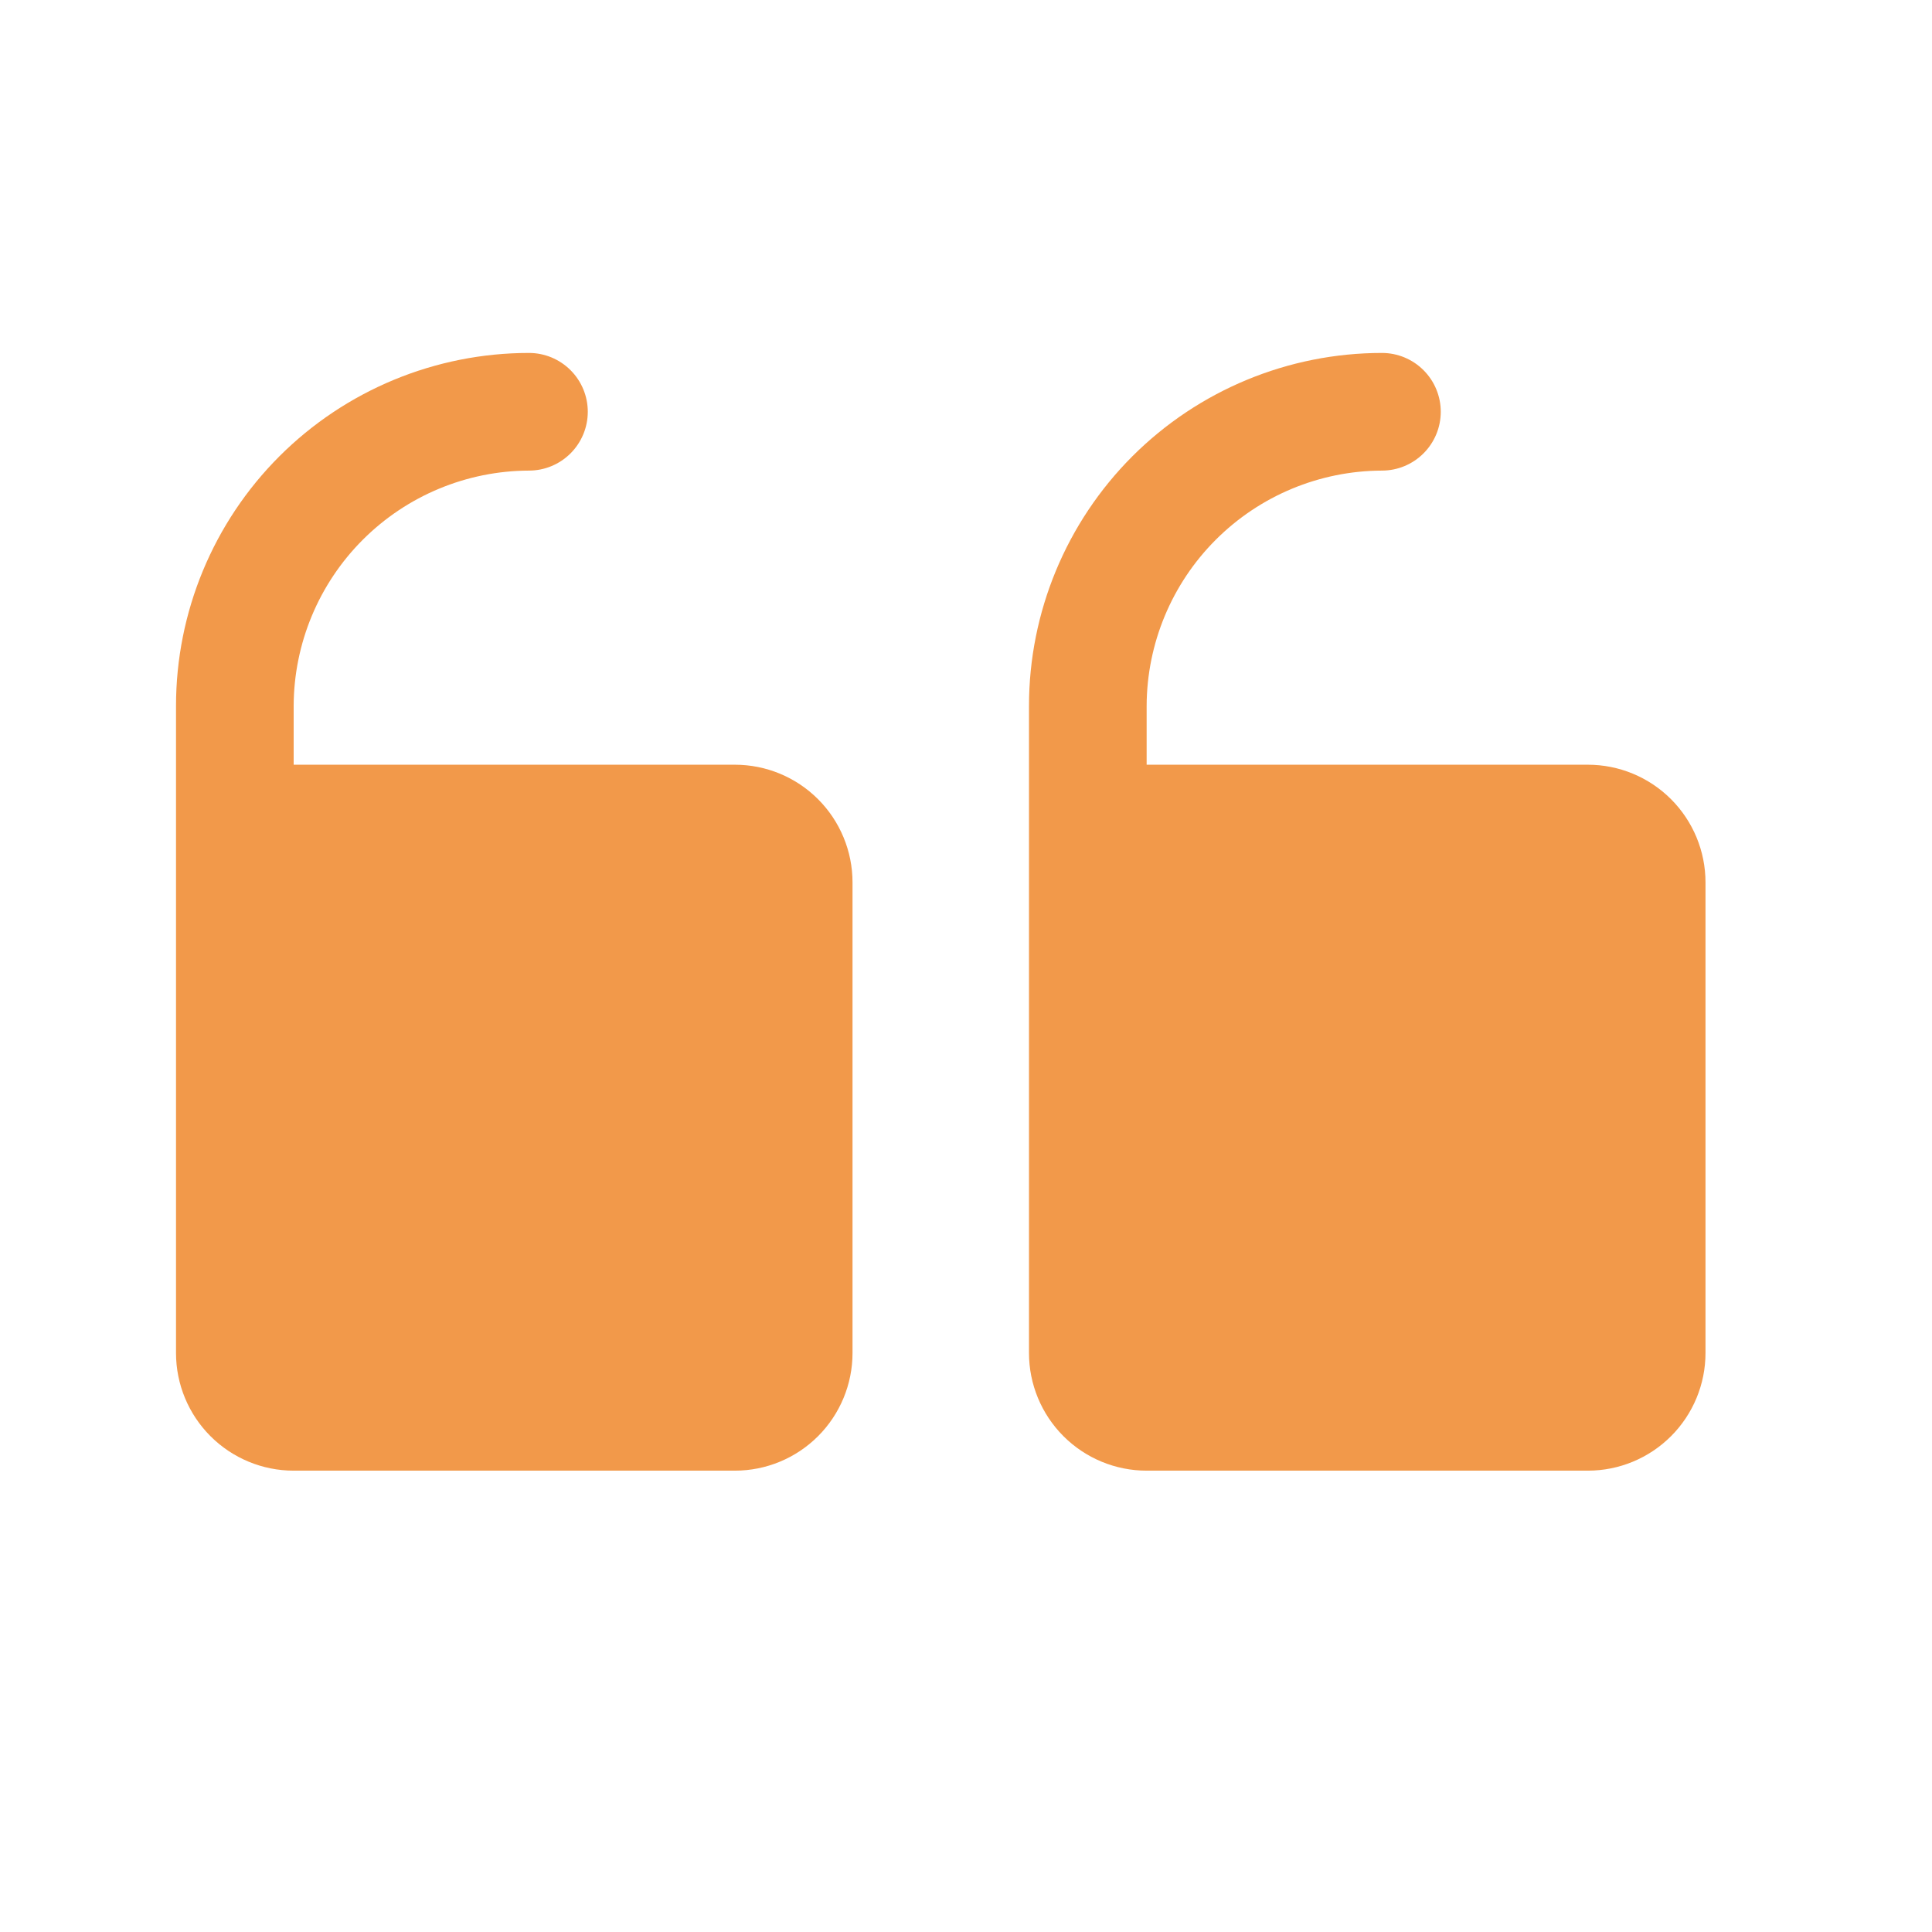
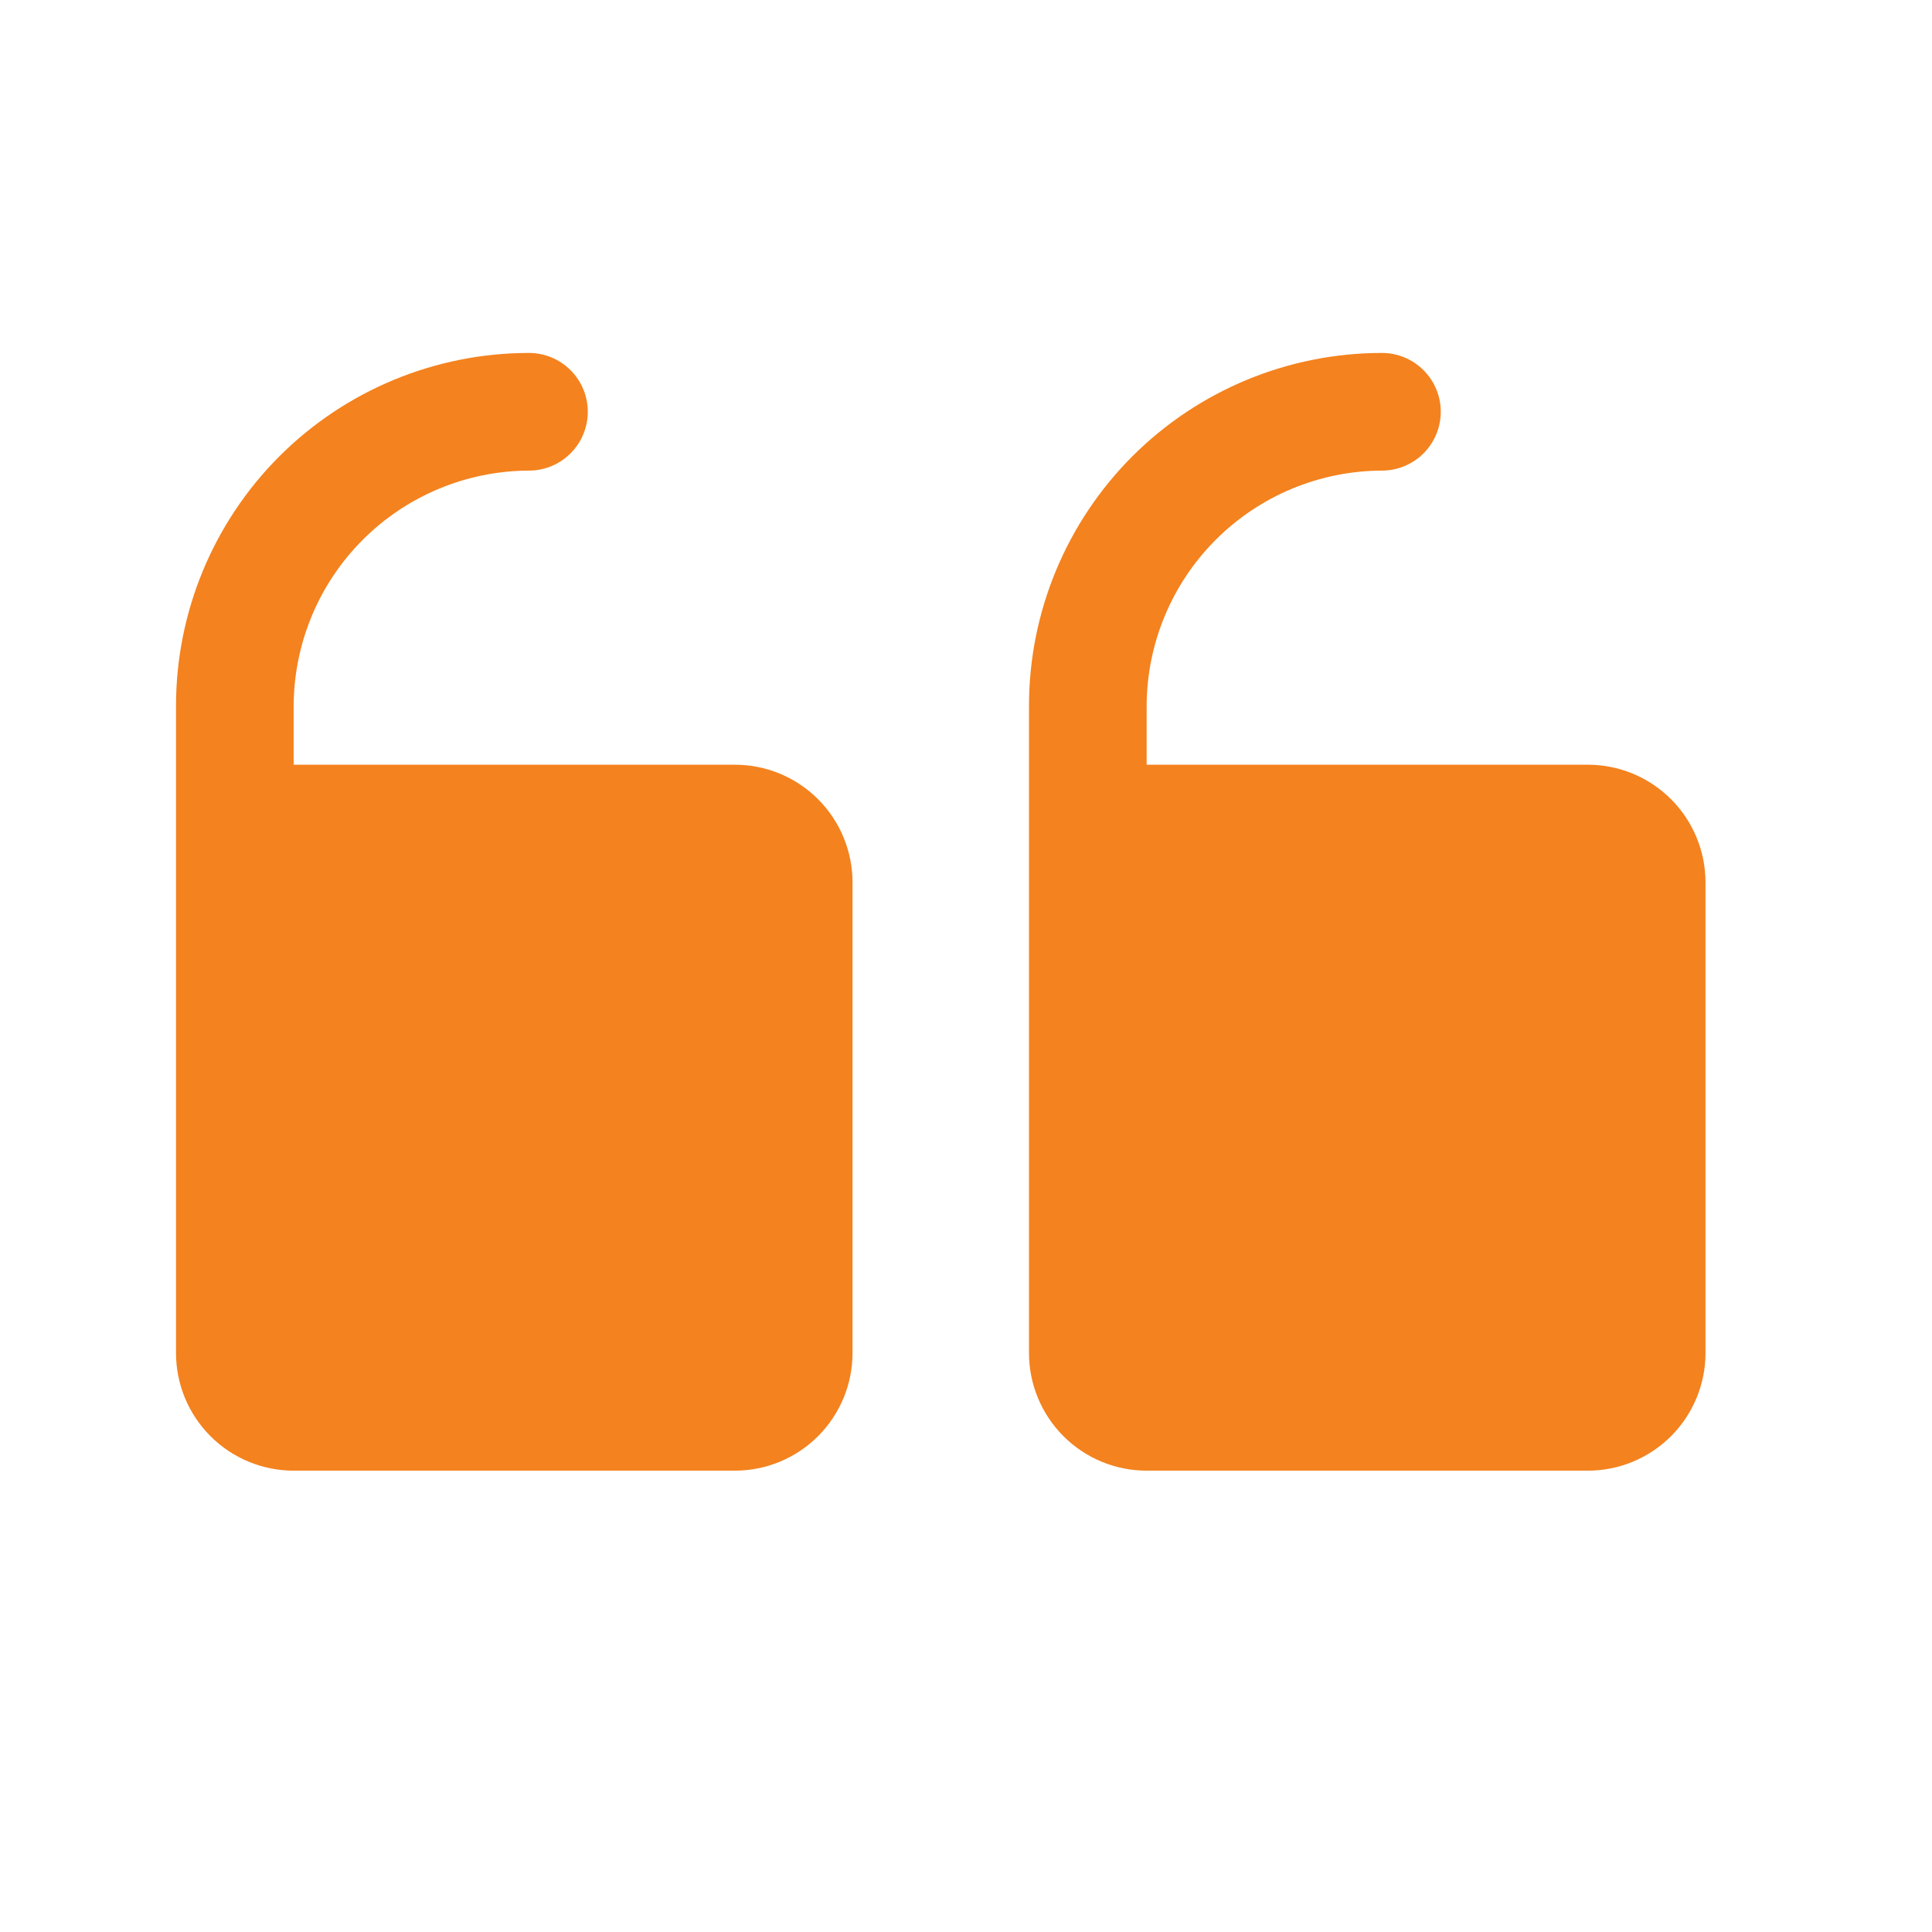
<svg xmlns="http://www.w3.org/2000/svg" width="38" height="38" viewBox="0 0 38 38" fill="none">
-   <path d="M20.239 26.612V13.884C20.239 12.043 20.971 10.277 22.272 8.975C23.574 7.674 25.34 6.942 27.181 6.942C27.488 6.942 27.782 7.064 27.999 7.281C28.216 7.498 28.338 7.792 28.338 8.099C28.338 8.406 28.216 8.7 27.999 8.917C27.782 9.134 27.488 9.256 27.181 9.256C25.955 9.26 24.78 9.749 23.913 10.616C23.046 11.483 22.557 12.658 22.553 13.884V15.041H31.231C31.845 15.041 32.433 15.285 32.867 15.719C33.301 16.153 33.545 16.742 33.545 17.355V26.612C33.545 27.225 33.301 27.814 32.867 28.248C32.433 28.682 31.845 28.926 31.231 28.926H22.553C21.939 28.926 21.351 28.682 20.917 28.248C20.483 27.814 20.239 27.225 20.239 26.612ZM5.776 28.926H14.454C15.068 28.926 15.656 28.682 16.09 28.248C16.524 27.814 16.768 27.225 16.768 26.612V17.355C16.768 16.742 16.524 16.153 16.09 15.719C15.656 15.285 15.068 15.041 14.454 15.041H5.776V13.884C5.78 12.658 6.269 11.483 7.136 10.616C8.003 9.749 9.178 9.26 10.404 9.256C10.711 9.256 11.005 9.134 11.222 8.917C11.439 8.7 11.561 8.406 11.561 8.099C11.561 7.792 11.439 7.498 11.222 7.281C11.005 7.064 10.711 6.942 10.404 6.942C8.563 6.942 6.797 7.674 5.495 8.975C4.193 10.277 3.462 12.043 3.462 13.884V26.612C3.462 27.225 3.706 27.814 4.14 28.248C4.574 28.682 5.162 28.926 5.776 28.926Z" fill="#F2994A" />
+   <path d="M20.239 26.612V13.884C20.239 12.043 20.971 10.277 22.272 8.975C23.574 7.674 25.34 6.942 27.181 6.942C27.488 6.942 27.782 7.064 27.999 7.281C28.216 7.498 28.338 7.792 28.338 8.099C28.338 8.406 28.216 8.7 27.999 8.917C27.782 9.134 27.488 9.256 27.181 9.256C25.955 9.26 24.78 9.749 23.913 10.616C23.046 11.483 22.557 12.658 22.553 13.884V15.041H31.231C31.845 15.041 32.433 15.285 32.867 15.719C33.301 16.153 33.545 16.742 33.545 17.355V26.612C33.545 27.225 33.301 27.814 32.867 28.248C32.433 28.682 31.845 28.926 31.231 28.926H22.553C21.939 28.926 21.351 28.682 20.917 28.248C20.483 27.814 20.239 27.225 20.239 26.612ZM5.776 28.926H14.454C15.068 28.926 15.656 28.682 16.09 28.248C16.524 27.814 16.768 27.225 16.768 26.612V17.355C16.768 16.742 16.524 16.153 16.09 15.719C15.656 15.285 15.068 15.041 14.454 15.041H5.776V13.884C5.78 12.658 6.269 11.483 7.136 10.616C8.003 9.749 9.178 9.26 10.404 9.256C10.711 9.256 11.005 9.134 11.222 8.917C11.439 8.7 11.561 8.406 11.561 8.099C11.561 7.792 11.439 7.498 11.222 7.281C11.005 7.064 10.711 6.942 10.404 6.942C8.563 6.942 6.797 7.674 5.495 8.975C4.193 10.277 3.462 12.043 3.462 13.884V26.612C3.462 27.225 3.706 27.814 4.14 28.248C4.574 28.682 5.162 28.926 5.776 28.926Z" fill="#F4821E" />
</svg>
